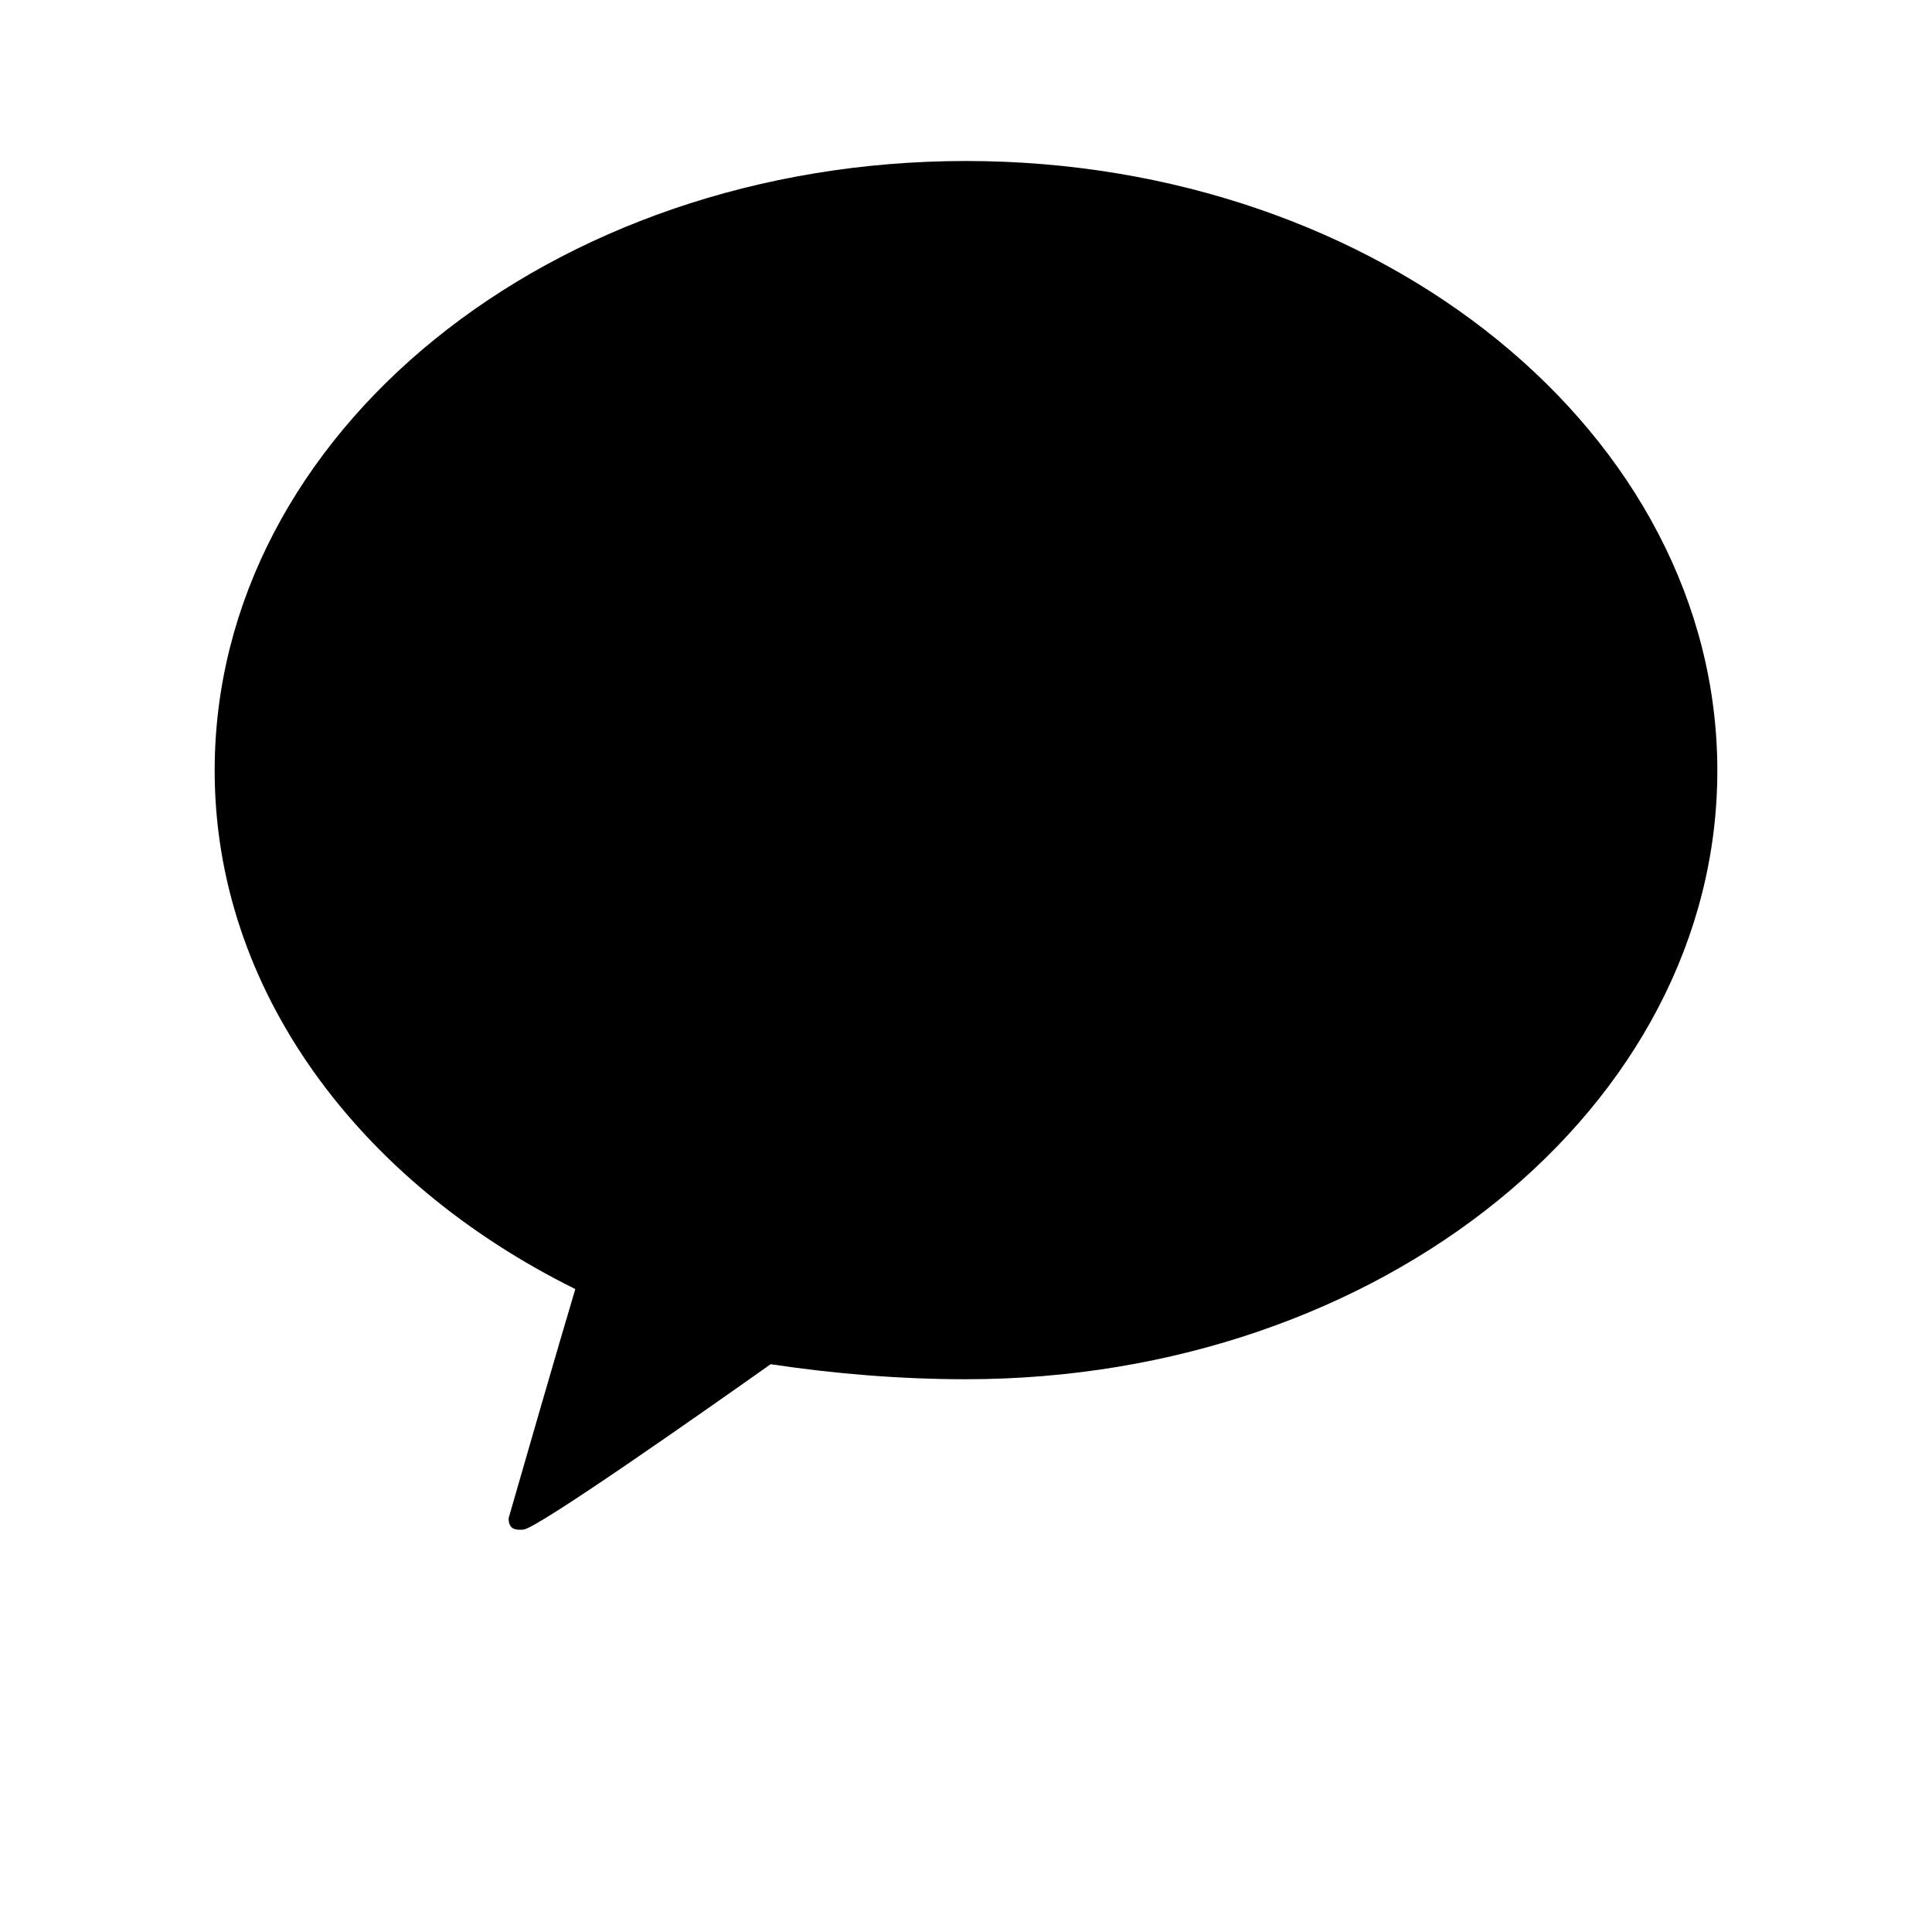
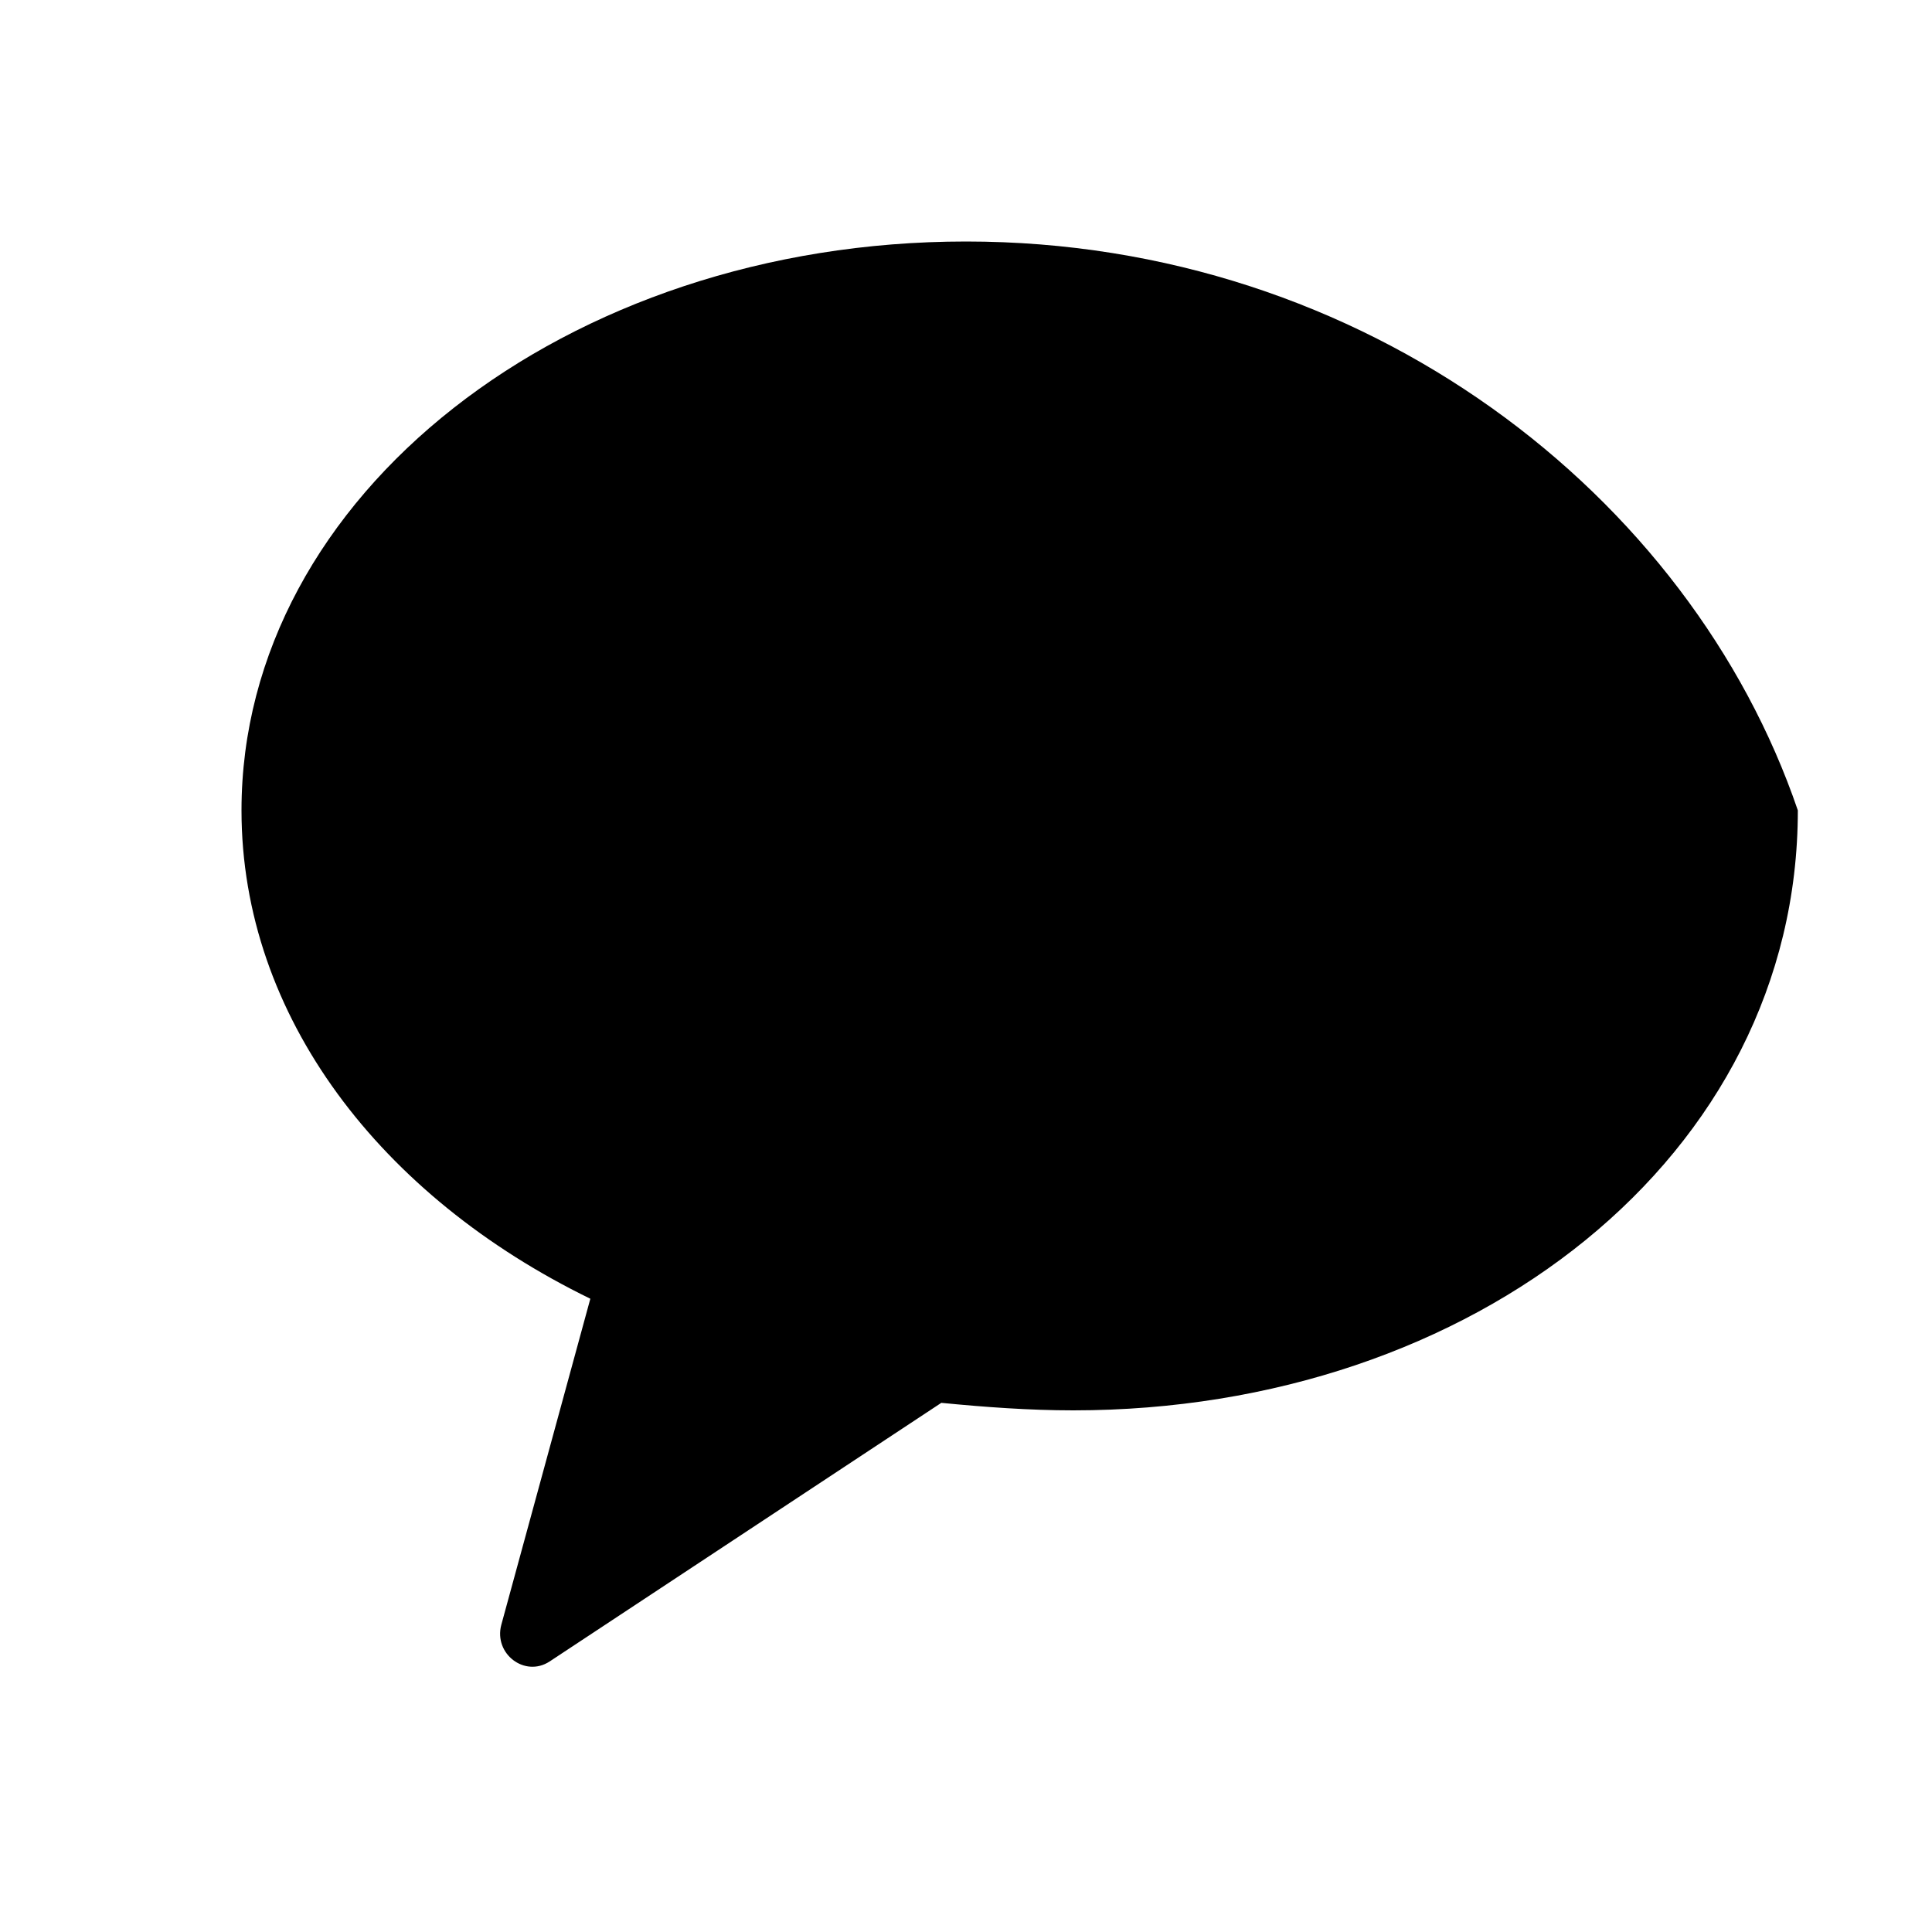
<svg xmlns="http://www.w3.org/2000/svg" width="18" height="18" viewBox="0 0 18 18">
-   <path fill="#000000" d="M9 1.5C5.13 1.5 2 4.04 2 7.18c0 2.04 1.34 3.83 3.36 4.83-.15.5-.54 1.85-.62 2.13 0 0-.01.07.04.1.04.02.1.01.1.01.14-.02 1.65-1.08 2.3-1.54.6.09 1.21.14 1.82.14 3.87 0 7-2.54 7-5.67S12.87 1.5 9 1.5z" />
+   <path fill="#000000" fill-rule="evenodd" d="M9 2.25C5.27 2.25 2.25 4.62 2.25 7.55c0 1.92 1.30 3.60 3.25 4.55l-.83 3.04c-.07.27.22.49.45.34l3.65-2.41c.41.04.82.07 1.23.07 3.73 0 6.75-2.37 6.75-5.59C15.75 4.62 12.73 2.25 9 2.25z" clip-rule="evenodd" />
</svg>
